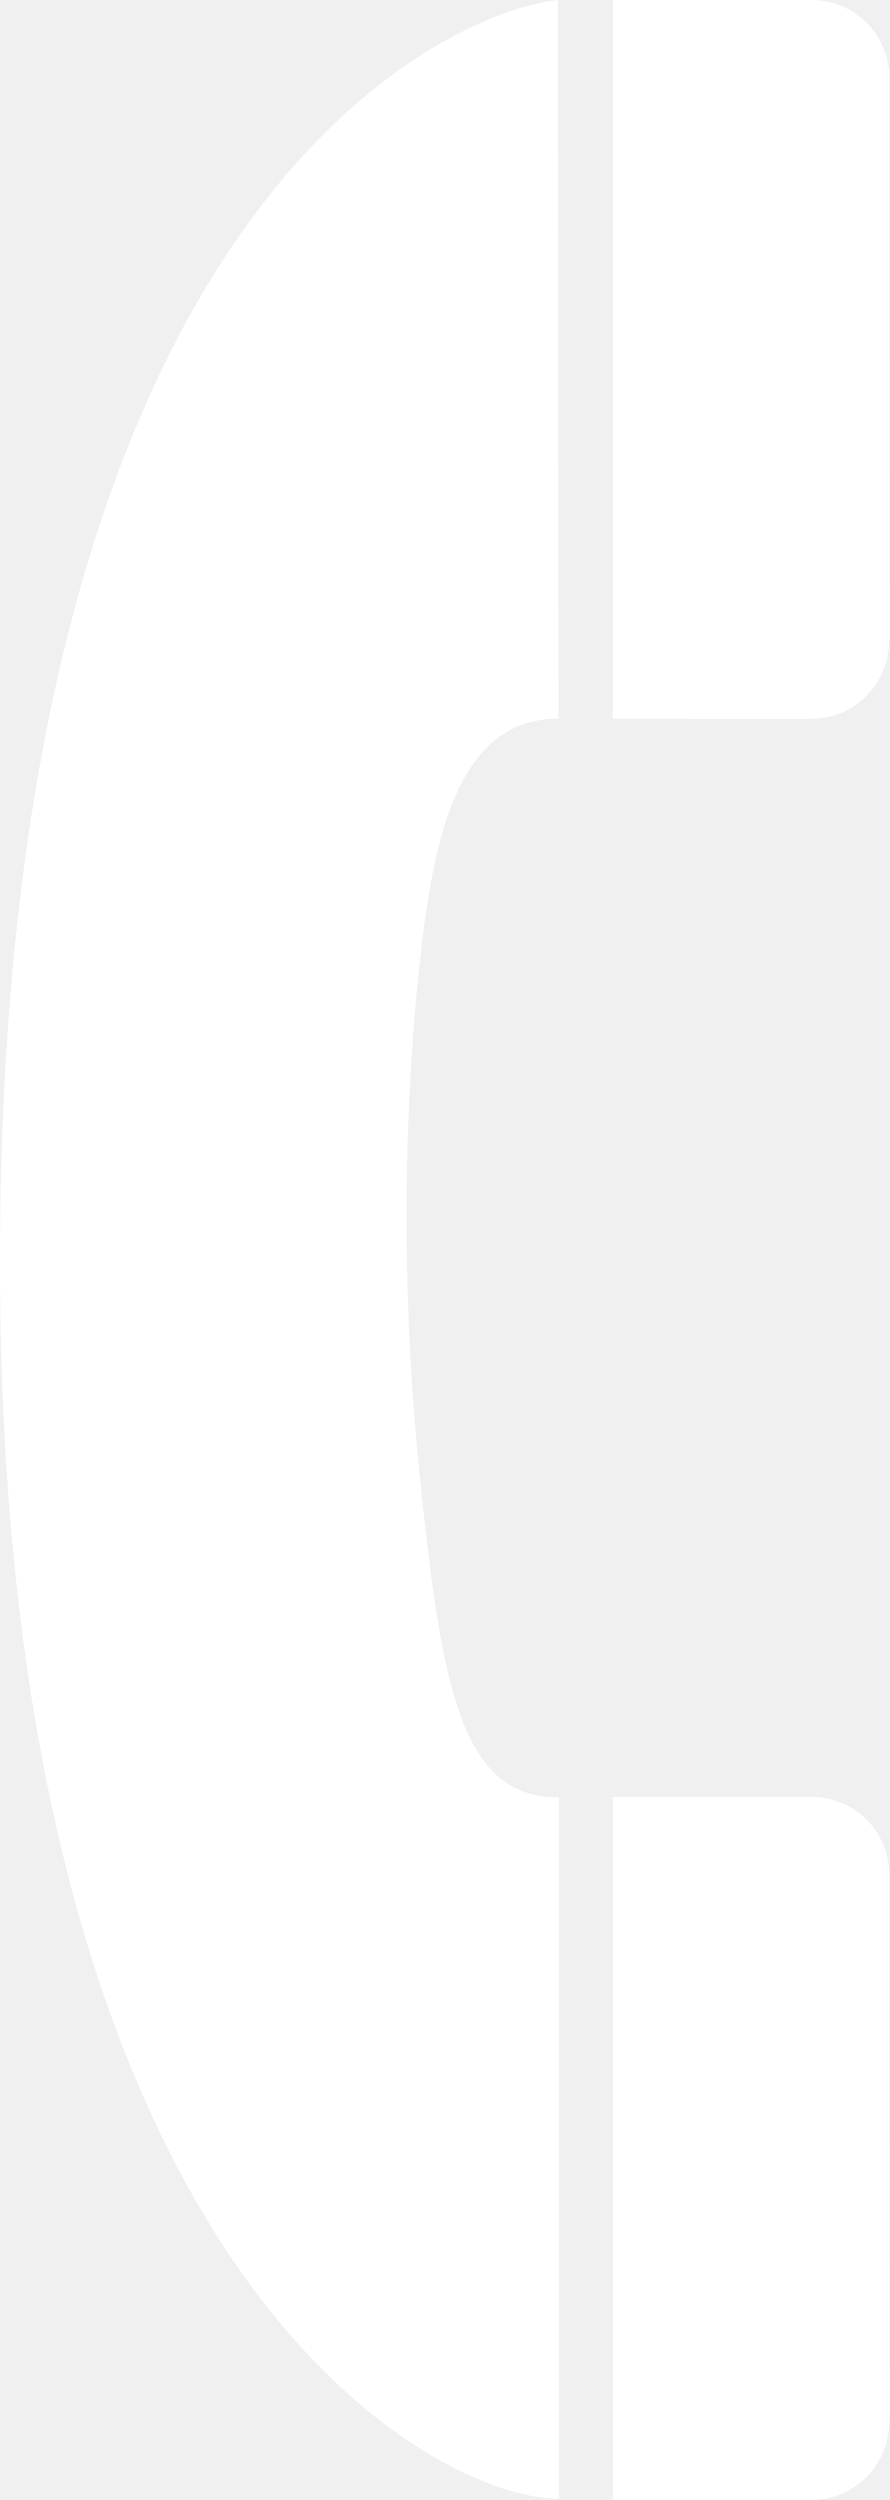
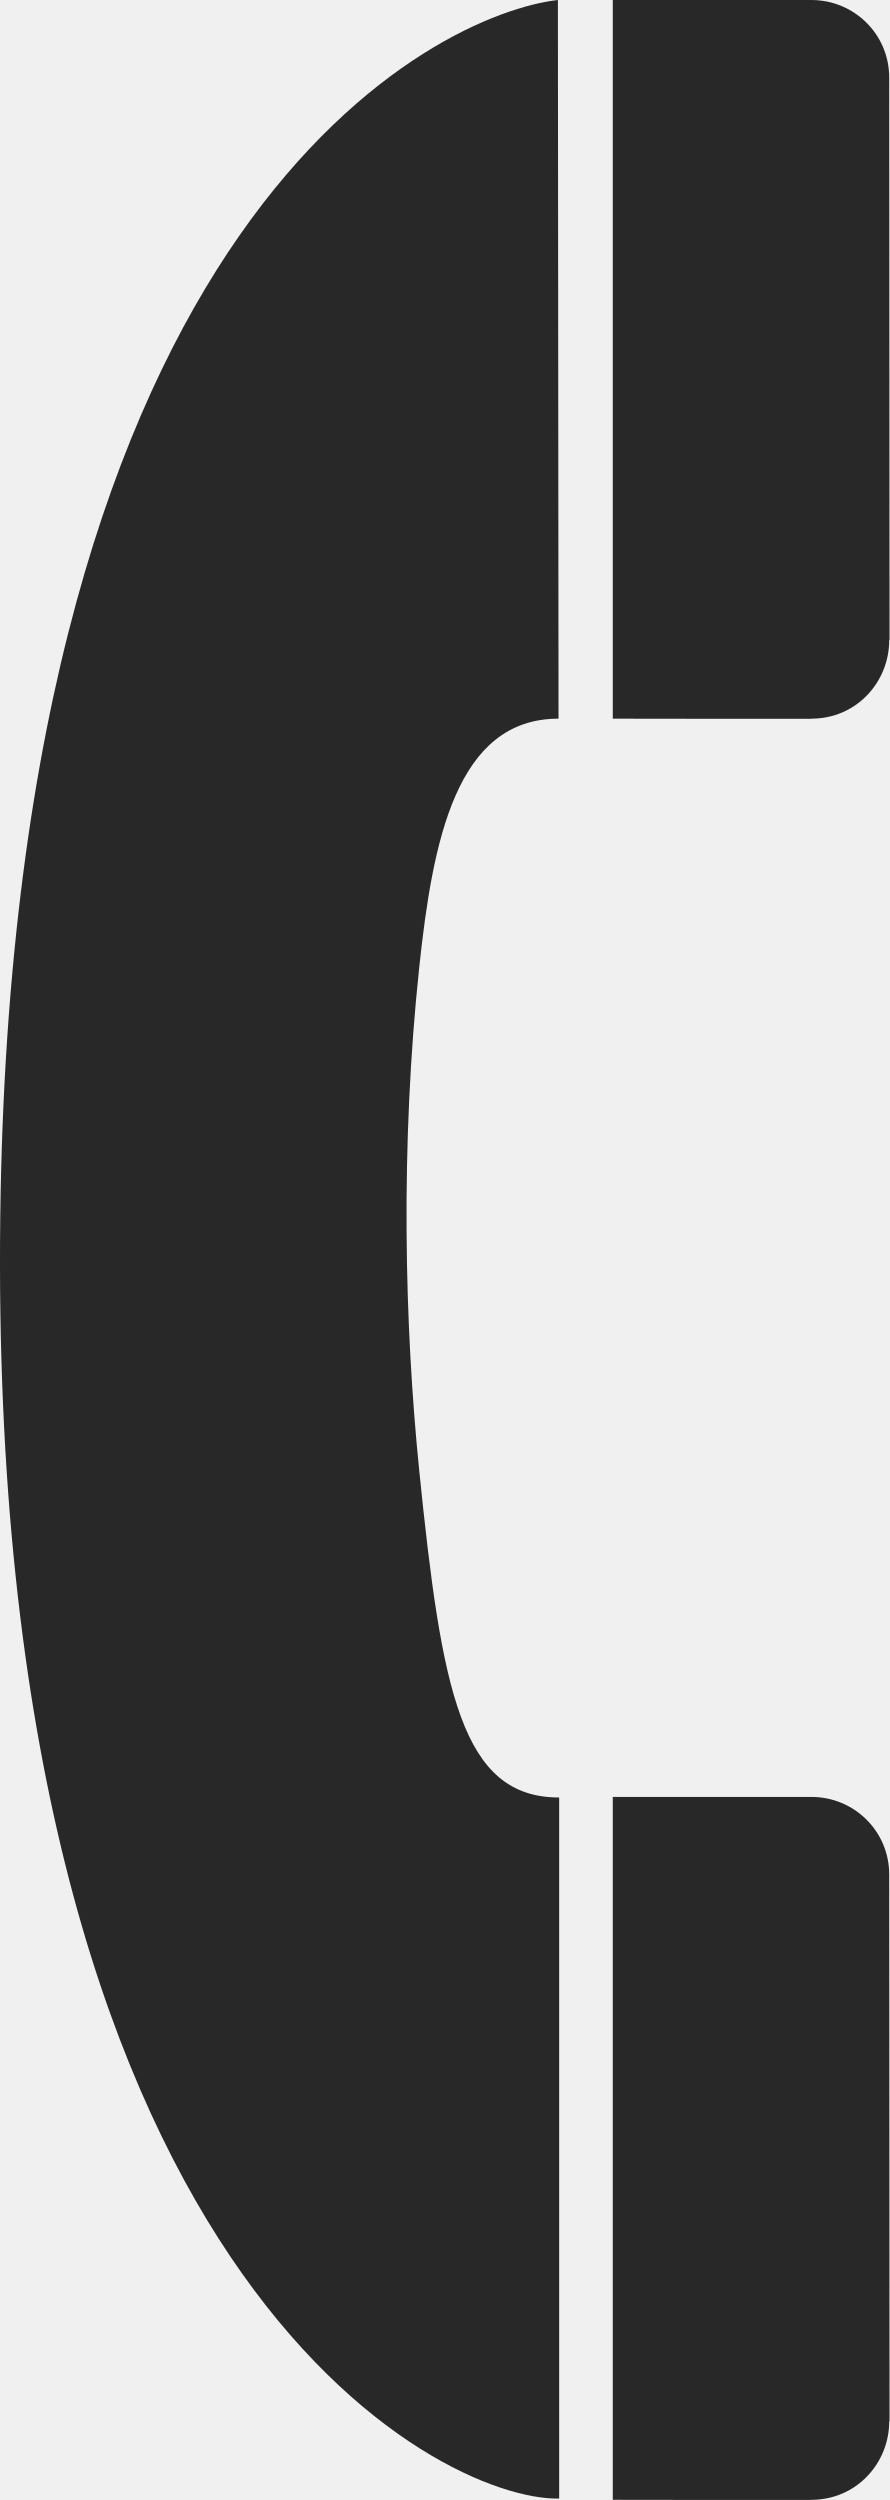
<svg xmlns="http://www.w3.org/2000/svg" version="1.1" id="svg1931" x="0px" y="0px" width="169.3px" height="475.816px" viewBox="0 0 169.3 475.816" enable-background="new 0 0 169.3 475.816" xml:space="preserve">
  <g id="g1941">
-     <path id="path1943" fill="#FFFFFF" d="M106.182,0C83.803,2.504,2.427,39.697,0.053,231.479   c-2.5,202.025,83.75,244.525,106.37,244.067V342.11c-18.62,0-22.366-20.273-26.62-62.105c-2.815-27.679-3.636-61.943,0-96   c2.552-23.897,7-47.224,26.5-47.224L106.182,0z" />
-     <path id="path1945" fill="#FFFFFF" d="M154.428,475.781c8.625,0,14.811-7.026,14.811-14.901l0.062-0.062   c0,0-0.062-104-0.062-104.062c0-8.25-6.686-14.755-14.811-14.755h-37.8v133.781c0,0,37.707,0.059,37.738,0.027L154.428,475.781z" />
-     <path id="path1947" fill="#FFFFFF" d="M154.428,136.781c8.625,0,14.811-7.026,14.811-14.901l0.062-0.062   c0,0-0.062-107-0.062-107.062c0-8.25-6.686-14.754-14.811-14.754h-37.8v136.78c0,0,37.707,0.059,37.738,0.027L154.428,136.781z" />
+     <path id="path1943" fill="#282828" d="M106.182,0C83.803,2.504,2.427,39.697,0.053,231.479   c-2.5,202.025,83.75,244.525,106.37,244.067V342.11c-18.62,0-22.366-20.273-26.62-62.105c-2.815-27.679-3.636-61.943,0-96   c2.552-23.897,7-47.224,26.5-47.224L106.182,0z" />
+     <path id="path1945" fill="#282828" d="M154.428,475.781c8.625,0,14.811-7.026,14.811-14.901l0.062-0.062   c0,0-0.062-104-0.062-104.062c0-8.25-6.686-14.755-14.811-14.755h-37.8v133.781c0,0,37.707,0.059,37.738,0.027L154.428,475.781z" />
+     <path id="path1947" fill="#282828" d="M154.428,136.781c8.625,0,14.811-7.026,14.811-14.901l0.062-0.062   c0,0-0.062-107-0.062-107.062c0-8.25-6.686-14.754-14.811-14.754h-37.8v136.78c0,0,37.707,0.059,37.738,0.027L154.428,136.781z" />
  </g>
</svg>
